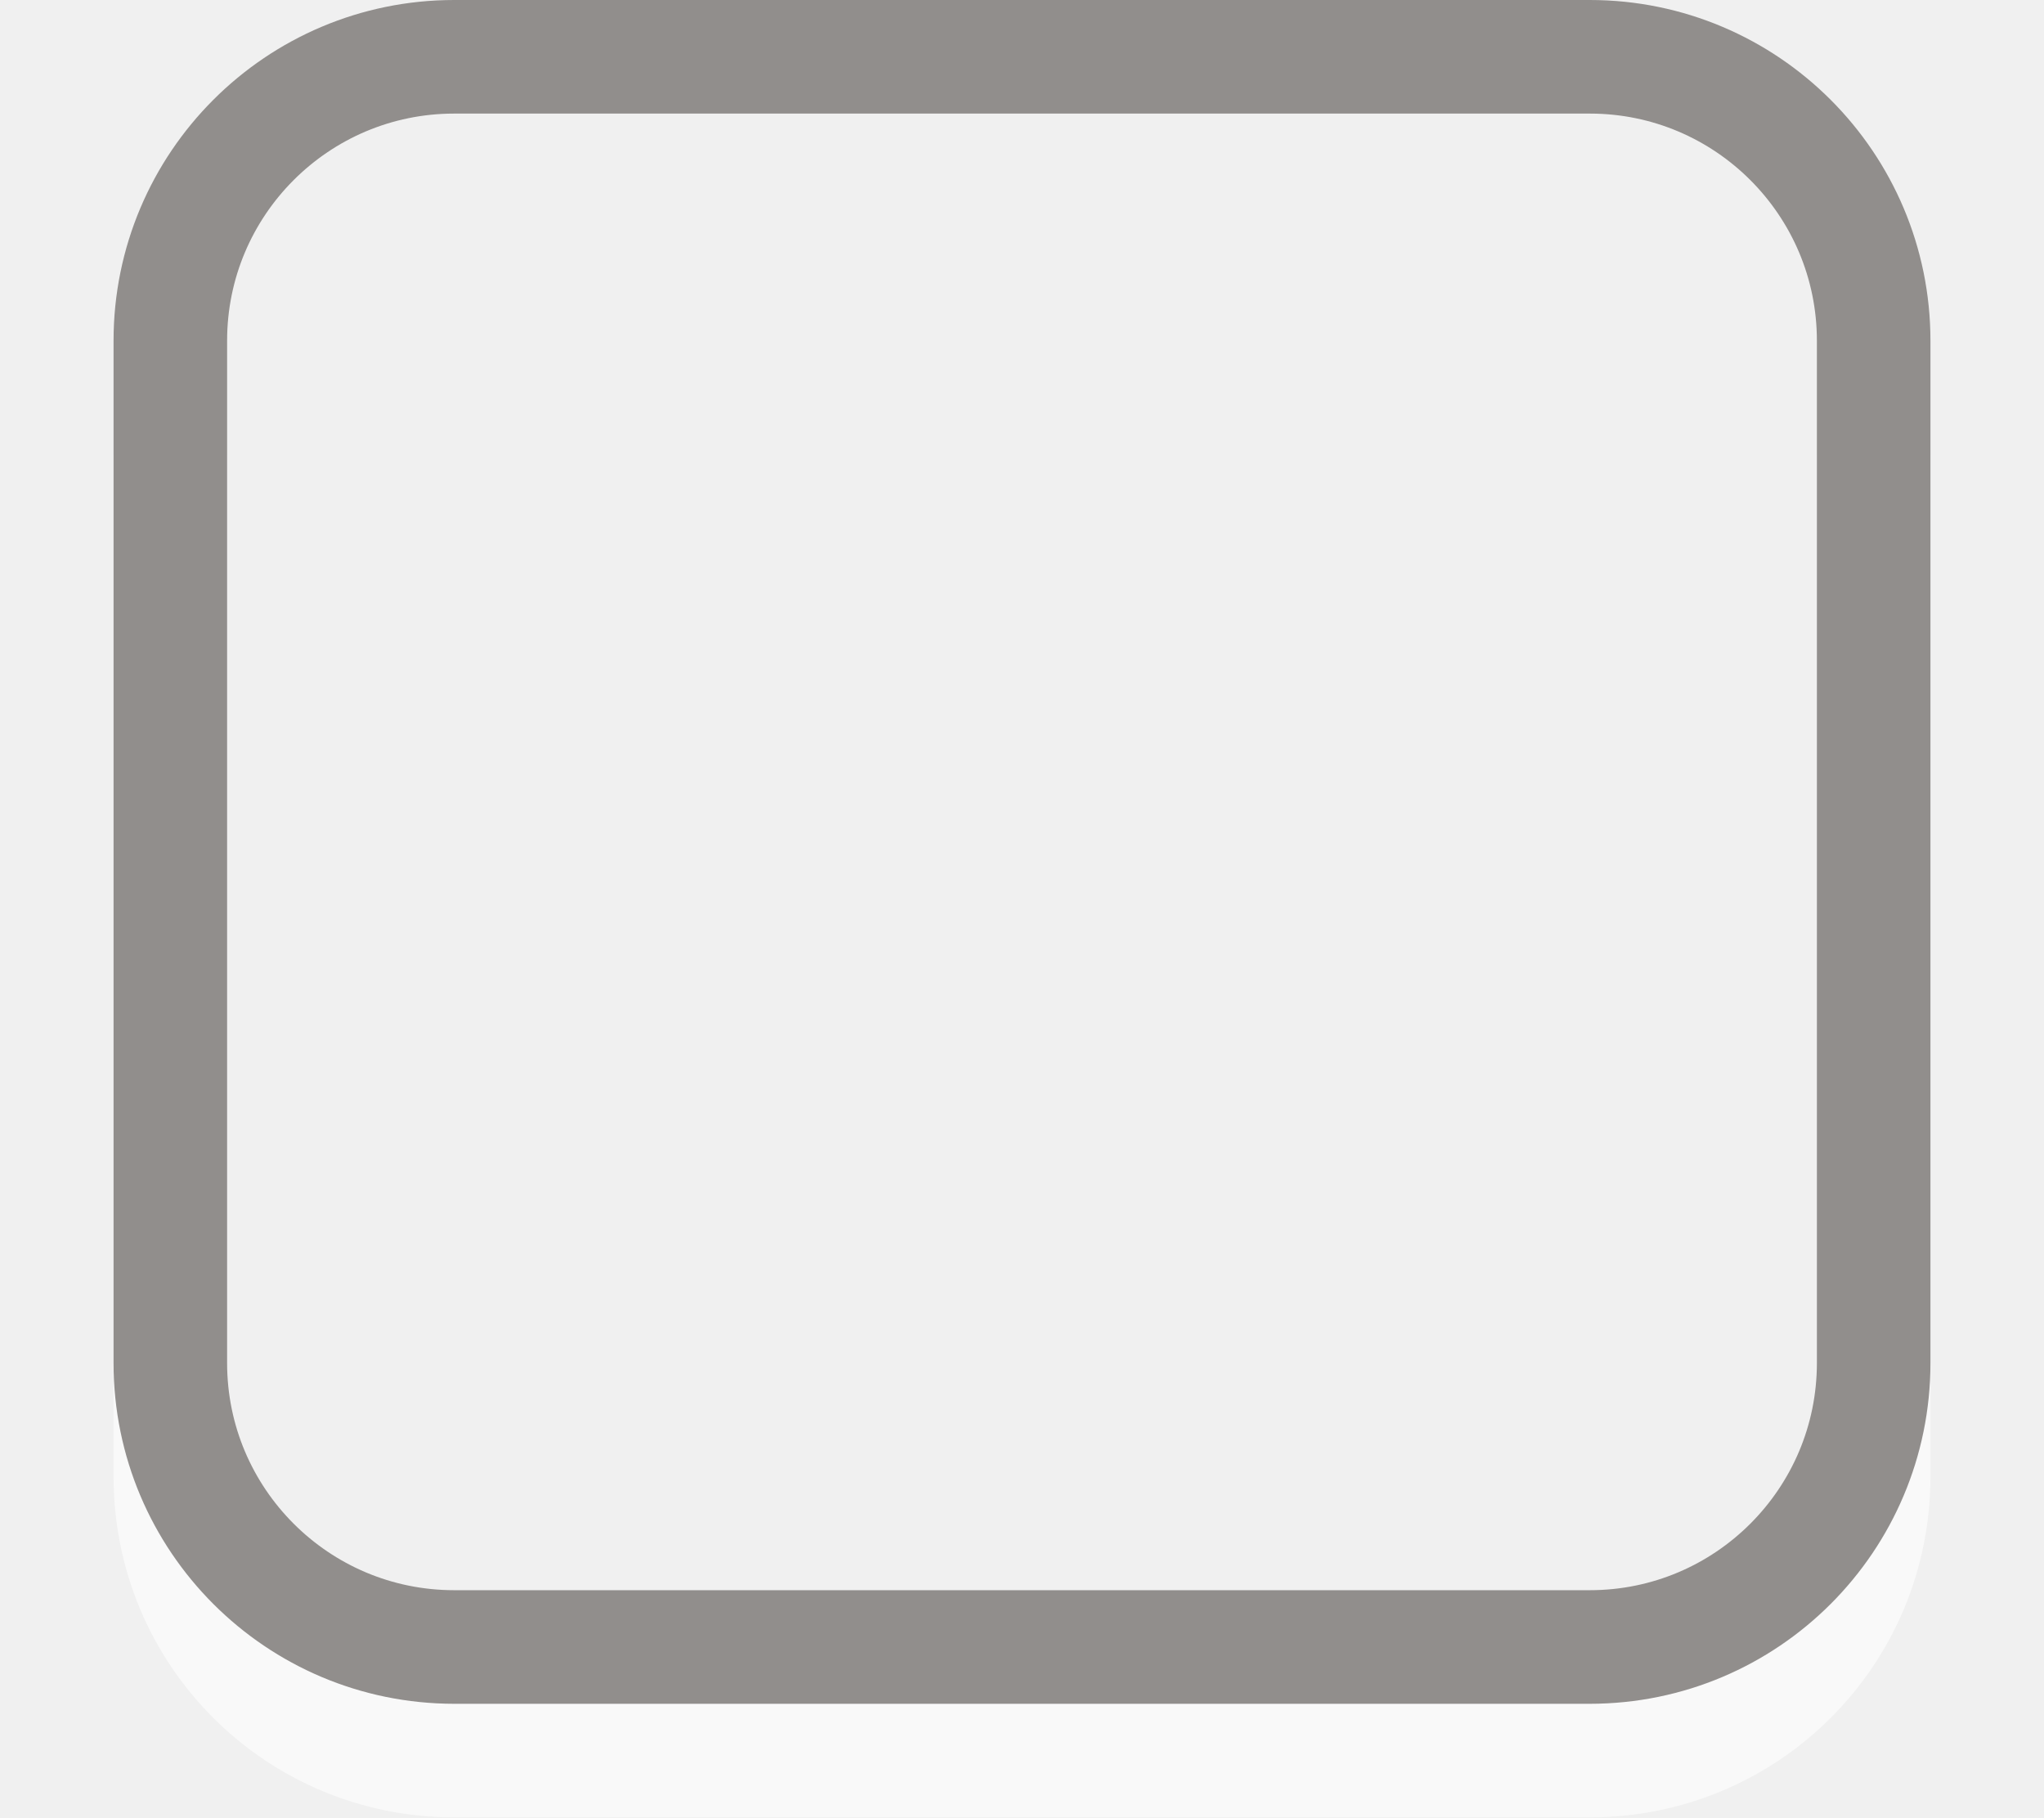
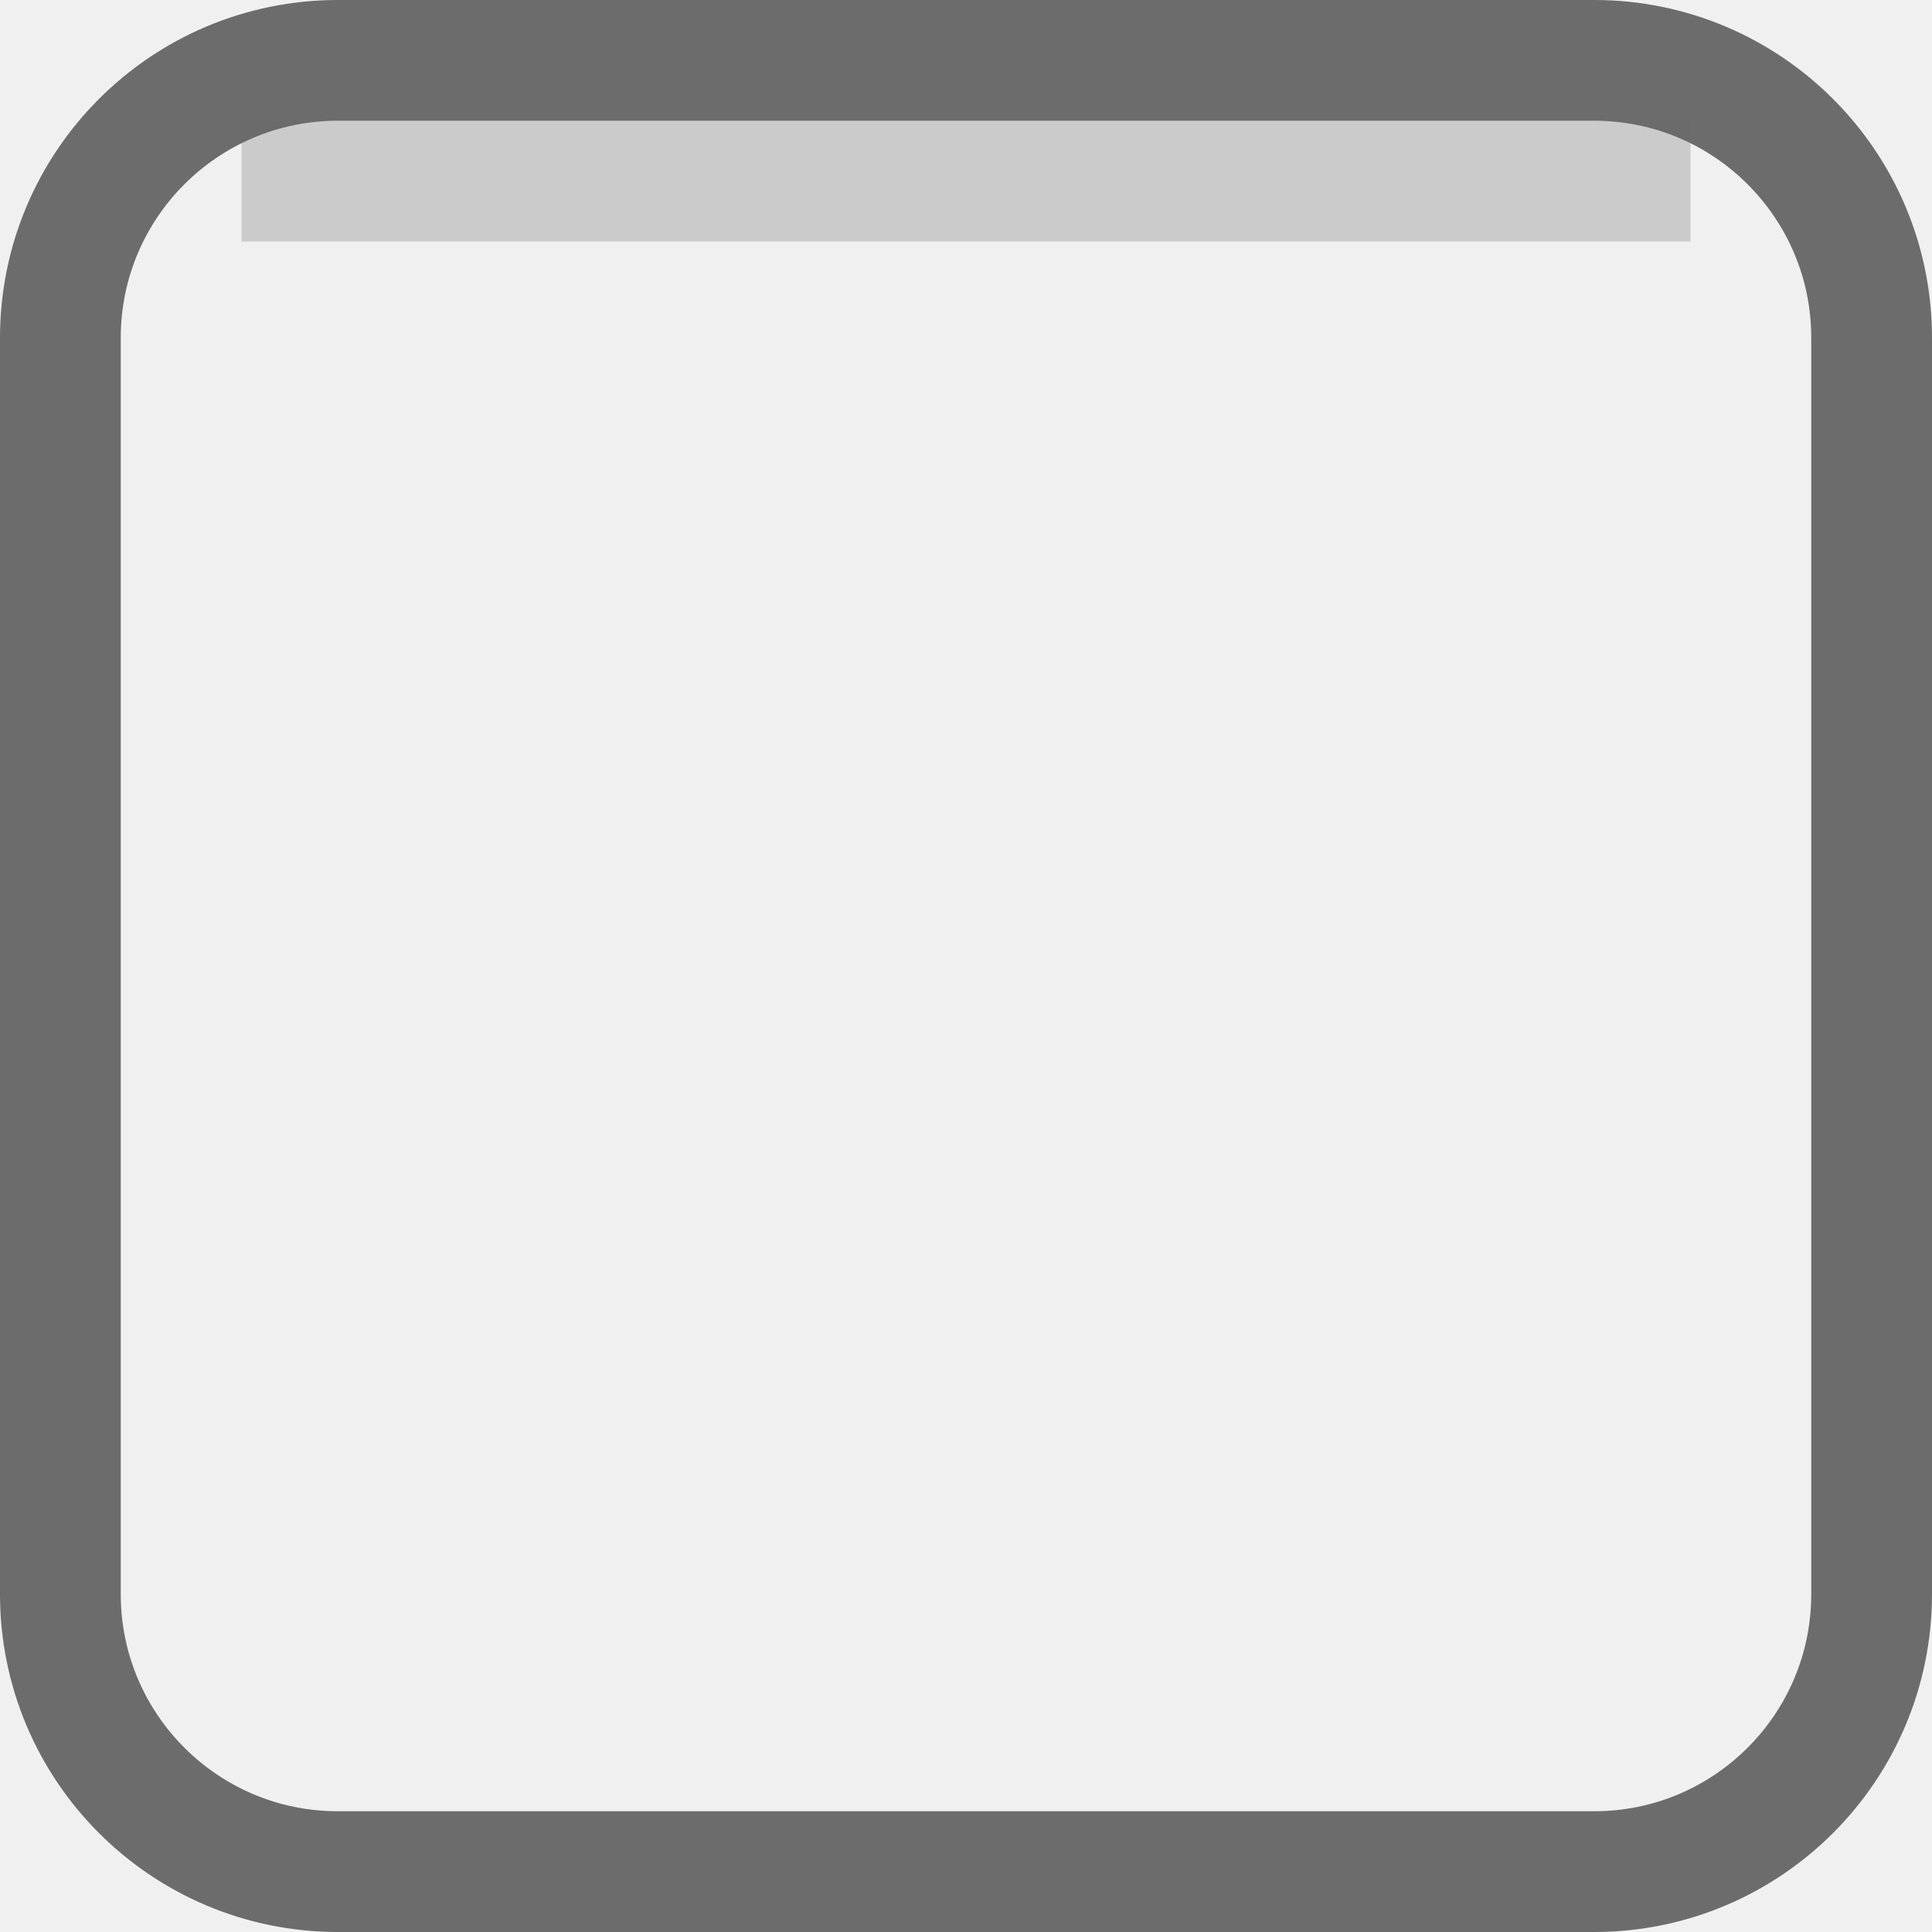
- <svg xmlns="http://www.w3.org/2000/svg" width="18" height="16" id="svg33222" version="1.1">
-   <defs id="defs33224" />
+ <svg xmlns="http://www.w3.org/2000/svg" width="16px" height="16px" id="svg12251" version="1.1">
+   <defs id="defs12253" />
  <g id="layer1">
-     <g id="g2991" transform="translate(0,1)">
-       <path id="rect17861-5" d="M 16.5,3 16.5,12 c 0,1.385 -1.115,2.5 -2.5,2.5 l -10,0 C 2.615,14.5 1.5,13.385 1.5,12 l 0,-9" style="opacity:0.6;color:#000000;fill:none;stroke:#ffffff;stroke-width:1;stroke-miterlimit:4;stroke-opacity:1;marker:none;visibility:visible;display:inline;overflow:visible;enable-background:accumulate" />
-       <rect style="color:#000000;fill:none;stroke:#918e8c;stroke-width:1;stroke-miterlimit:4;stroke-opacity:1;stroke-dasharray:none;marker:none;visibility:visible;display:inline;overflow:visible;enable-background:accumulate" id="rect17861" width="15" height="14" x="1.5" y="-0.5" rx="2.5" ry="2.5" />
-     </g>
+     <rect style="fill:#ffffff;fill-opacity:0;stroke:#6c6c6c;stroke-width:1;stroke-linecap:butt;stroke-miterlimit:4;stroke-opacity:1;stroke-dasharray:none;stroke-dashoffset:0;display:inline;enable-background:new" id="rect5836" width="15" height="15" x="0.5" y="-15.5" rx="2.298" ry="2.298" transform="scale(1,-1)" />
+     <rect transform="matrix(0,1,-1,0,0,0)" style="opacity:1;fill:#6c6c6c;fill-opacity:0.275;stroke:none;display:inline;enable-background:new" id="rect6042" width="1" height="12" x="1" y="-14" />
  </g>
</svg>
